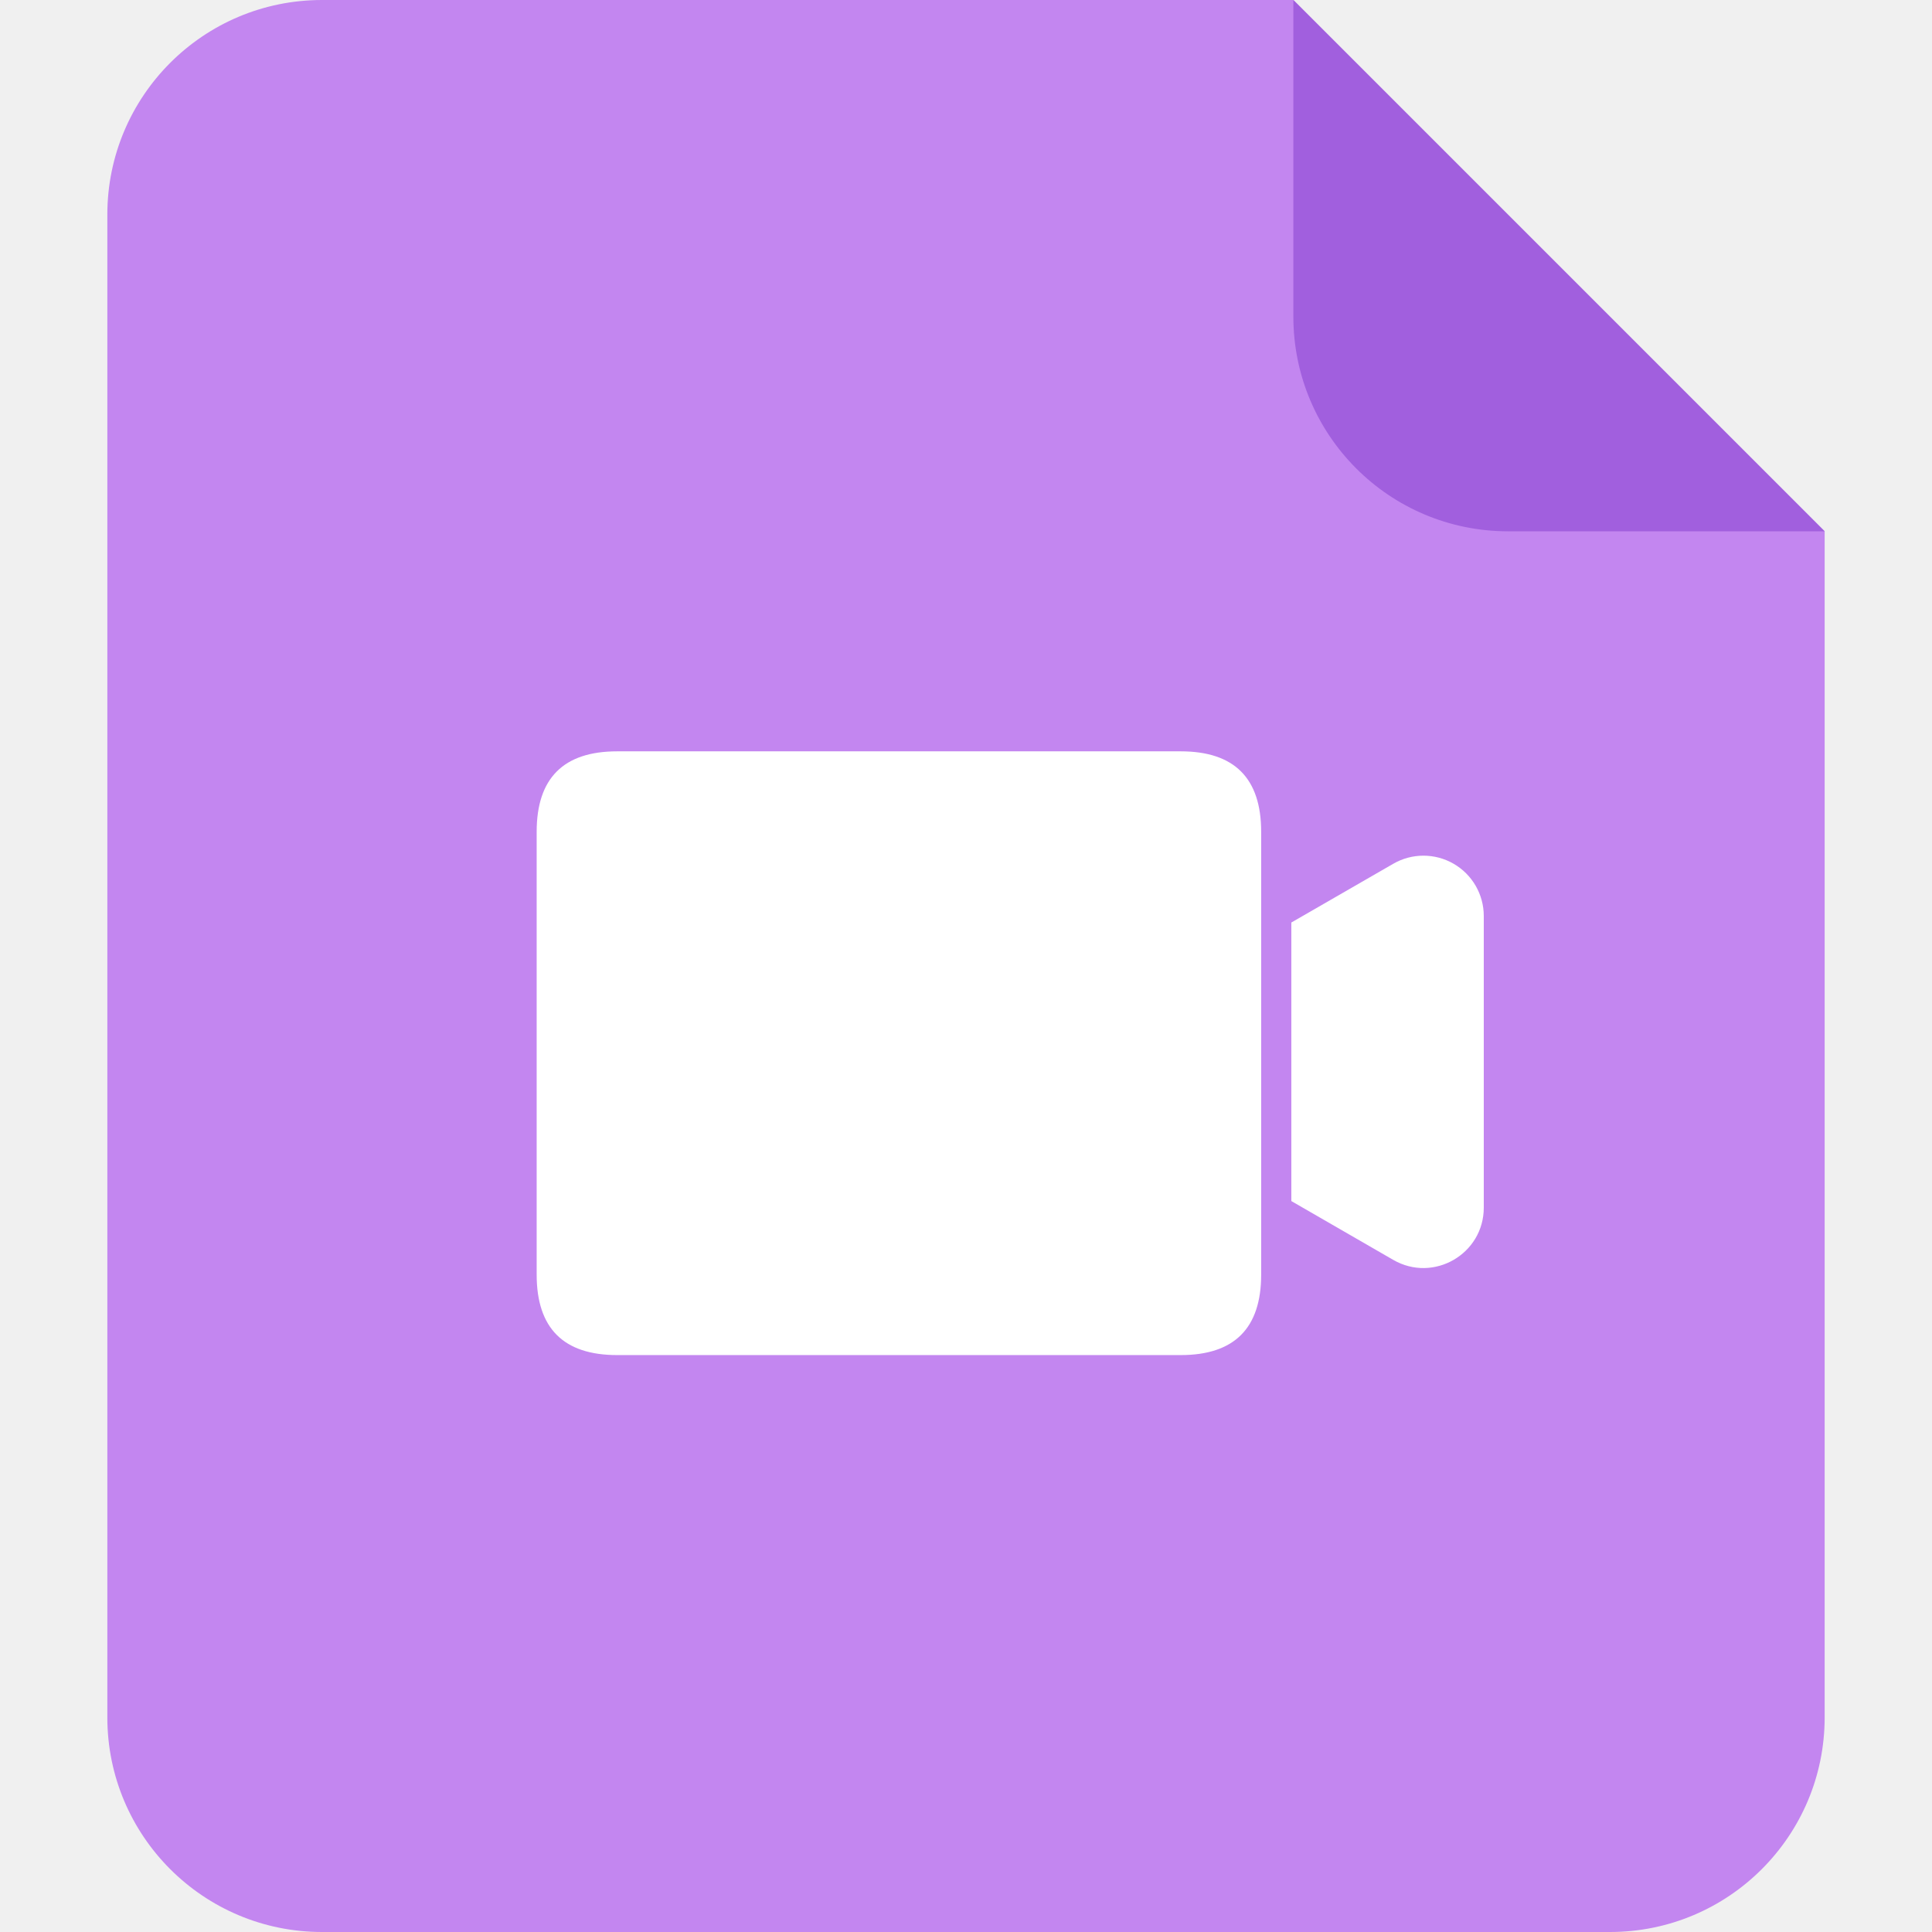
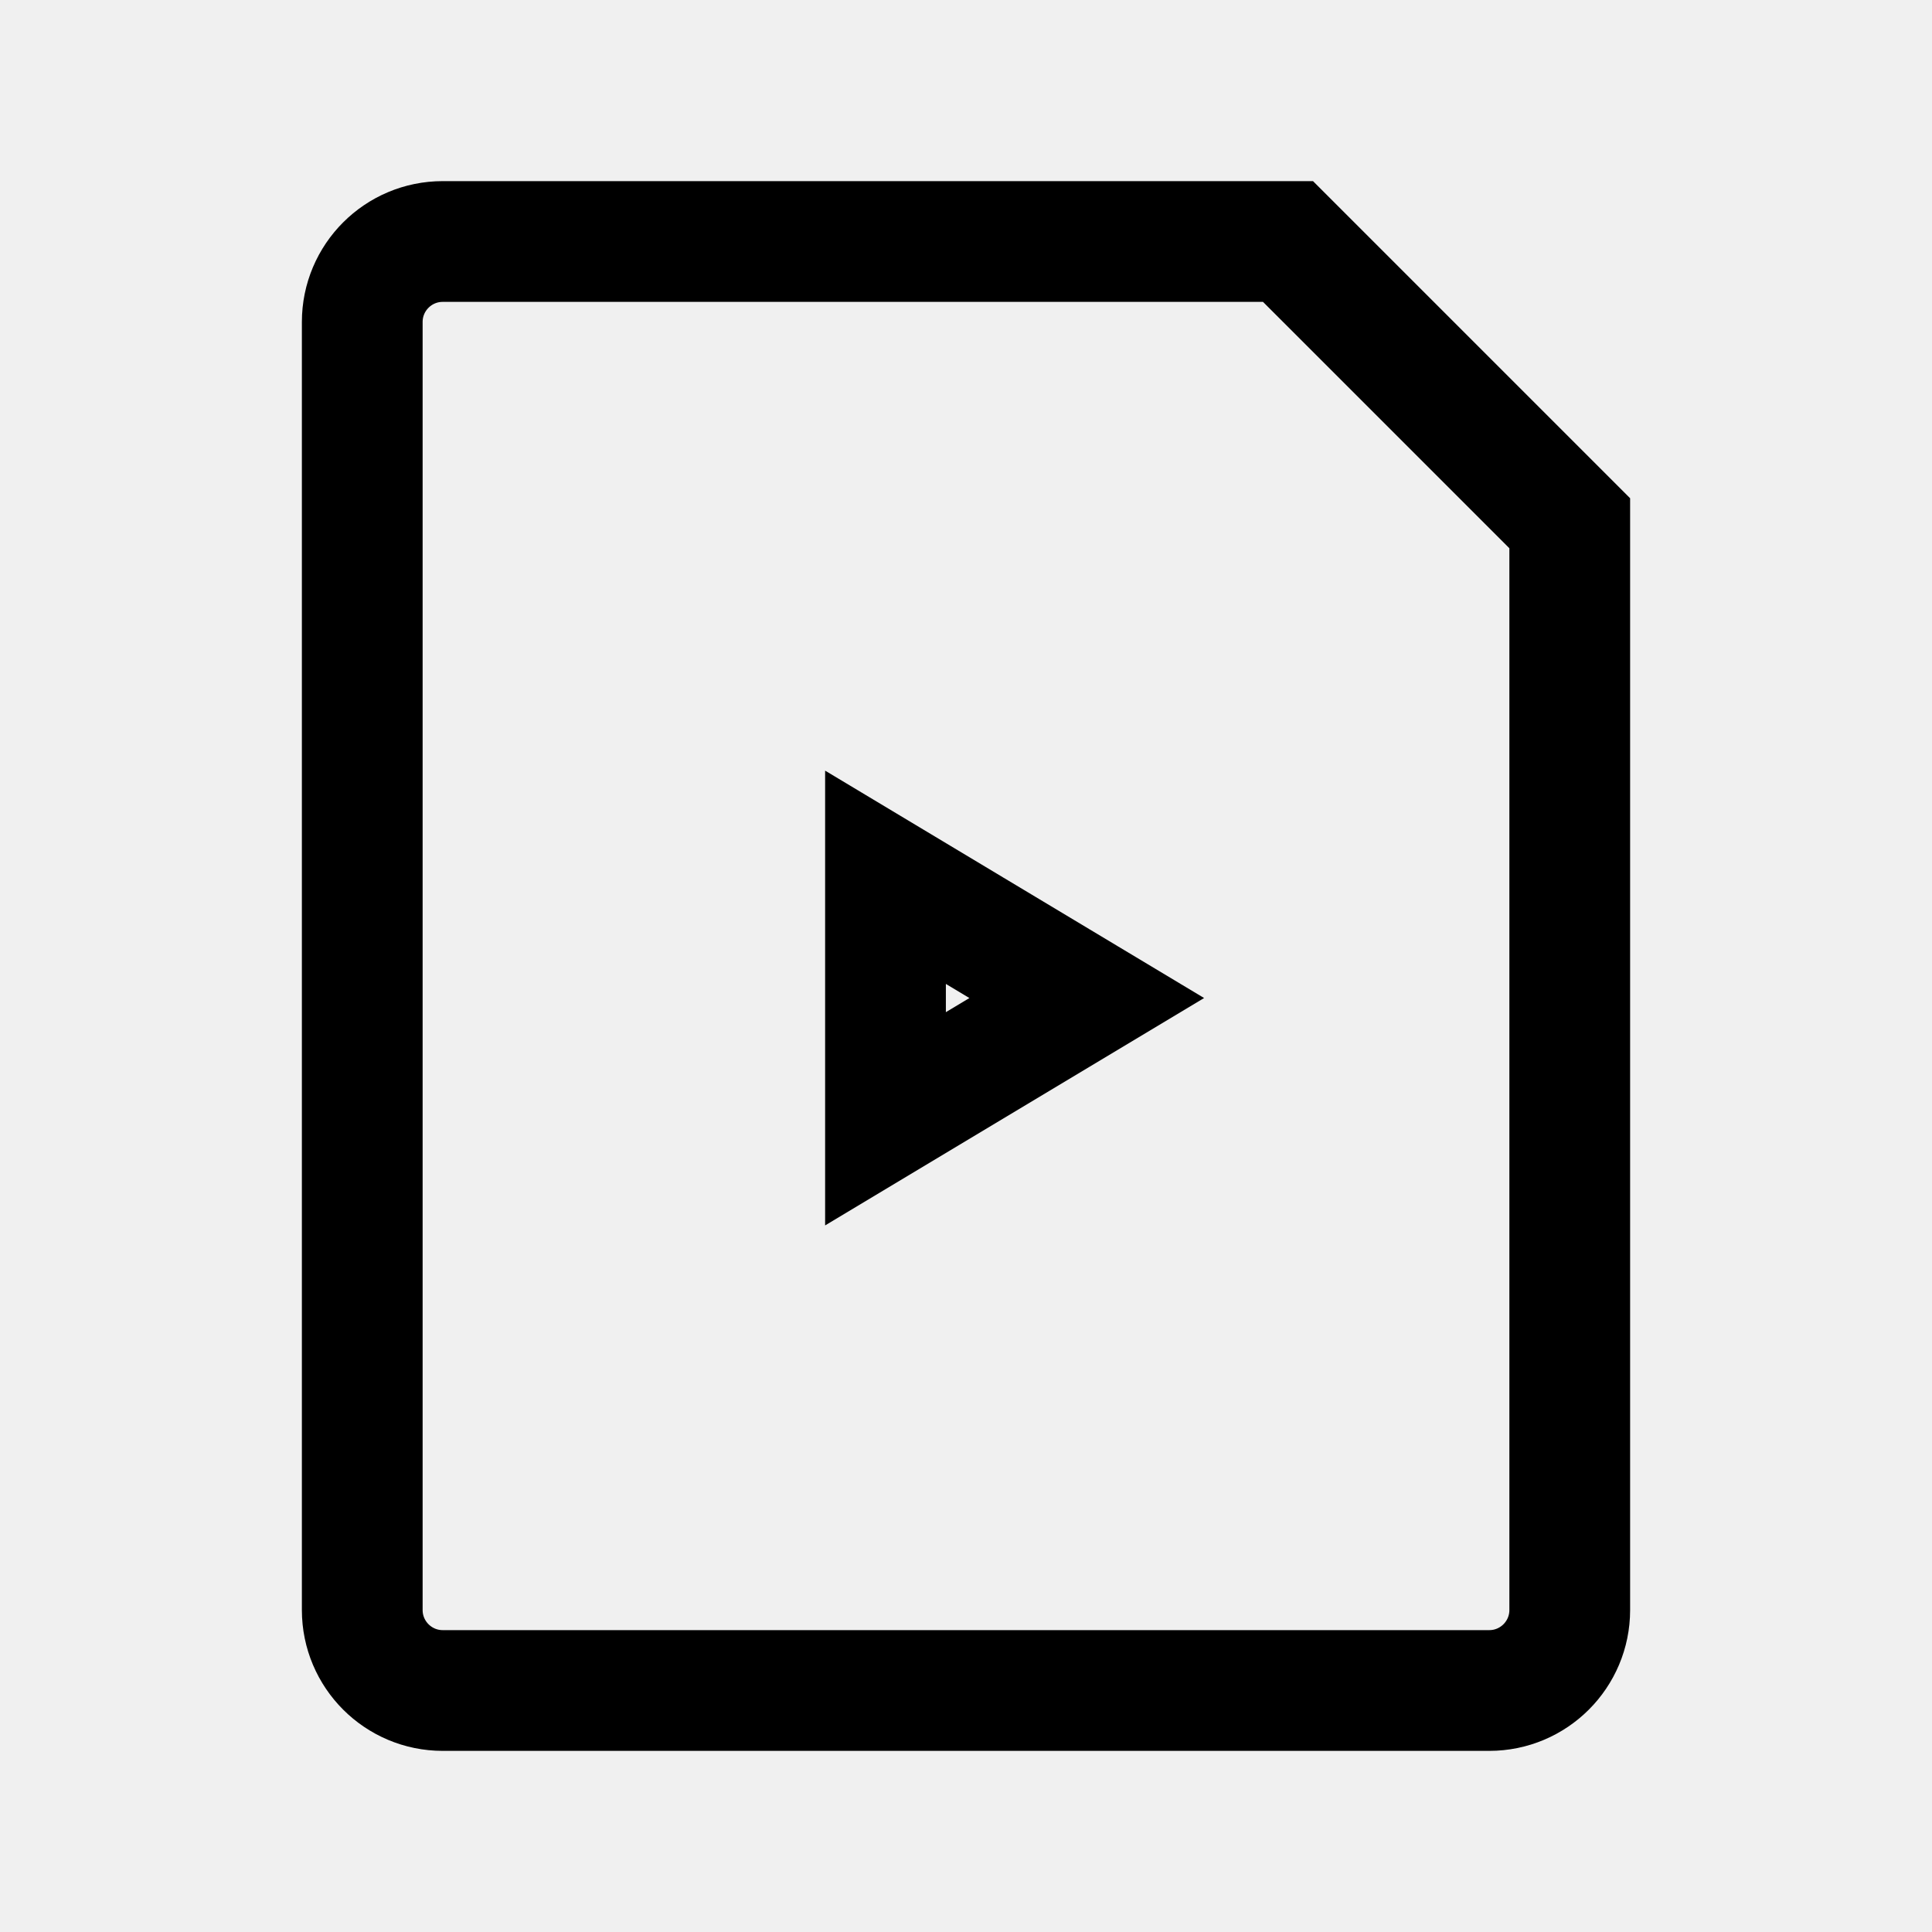
- <svg xmlns="http://www.w3.org/2000/svg" t="1642407389455" class="icon" viewBox="0 0 1024 1024" version="1.1" p-id="6501" width="200" height="200">
-   <path d="M967.111 281.6V910.222c0 62.862-50.916 113.778-113.778 113.778H170.667c-62.862 0-113.778-50.916-113.778-113.778V113.778c0-62.862 50.916-113.778 113.778-113.778h514.844L967.111 281.6z" fill="#C386F0" p-id="6502" />
-   <path d="M284.444 398.222m42.667 0l298.667 0q42.667 0 42.667 42.667l0 234.667q0 42.667-42.667 42.667l-298.667 0q-42.667 0-42.667-42.667l0-234.667q0-42.667 42.667-42.667Z" fill="#FFFFFF" p-id="6503" />
-   <path d="M738.418 457.842a31.972 31.972 0 0 1 48.014 27.676v154.539c0 24.633-26.652 40.021-47.986 27.705L684.43 636.587V488.96z" fill="#FFFFFF" p-id="6504" />
-   <path d="M685.511 167.822V0L967.111 281.6H799.289c-62.862 0-113.778-50.916-113.778-113.778" fill="#A15FDE" p-id="6505" />
+ <svg viewBox="0 0 48 48" fill="none" stroke="currentColor" stroke-width="3" stroke-linecap="butt" stroke-linejoin="miter">
+   <path d="M37 42H11a2 2 0 01-2-2V8a2 2 0 012-2h21l7 7v27a2 2 0 01-2 2z" />
+   <path d="M22 27.796v-6l5 3-5 3z" />
</svg>
